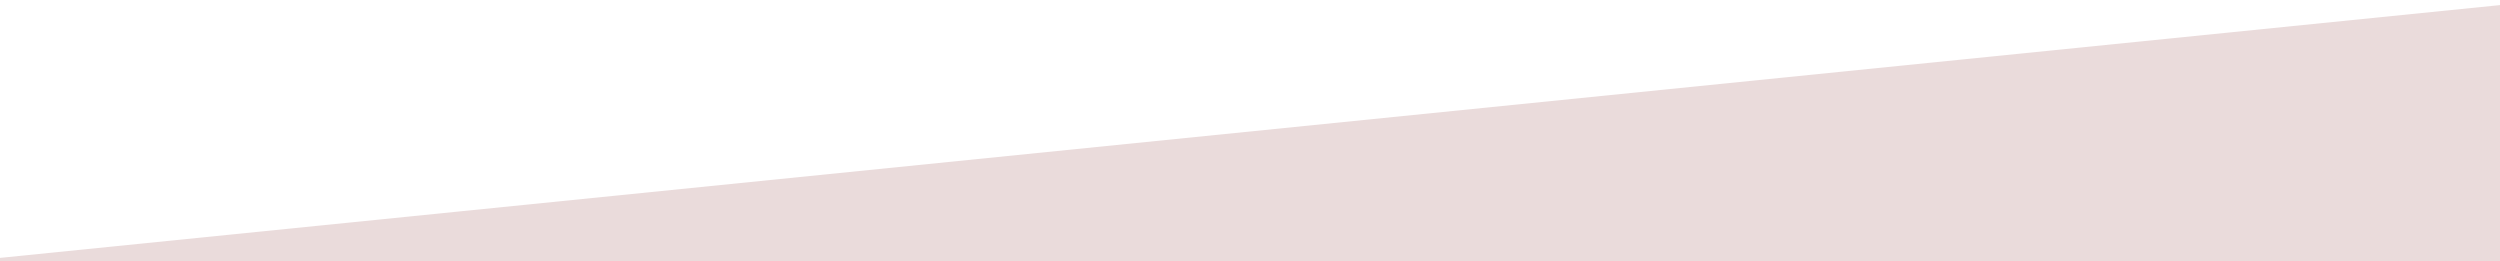
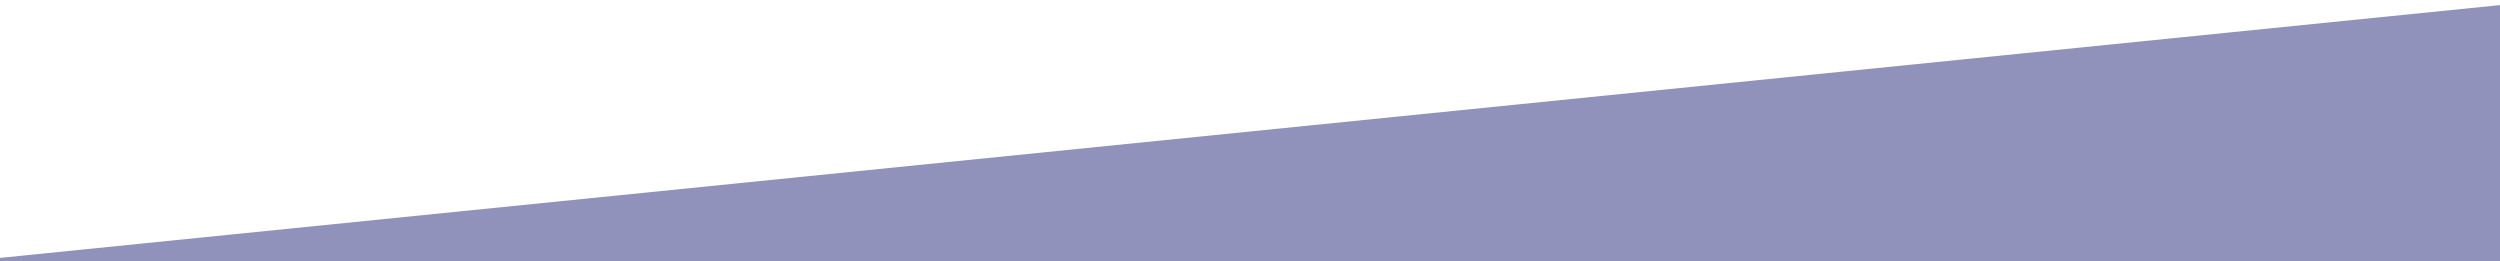
<svg xmlns="http://www.w3.org/2000/svg" version="1.1" x="0px" y="0px" viewBox="0 0 1920 200" style="enable-background:new 0 0 1920 200;" xml:space="preserve">
  <style type="text/css">
- 	.st0{fill:#EADBDB;}
+ 	.st0{fill:#9192bb;}
	.st1{display:none;}
</style>
  <g id="Layer_1">
</g>
  <g id="Layer_2">
    <g>
      <rect x="-23.27" y="82.91" transform="matrix(0.9949 -0.1006 0.1006 0.9949 -12.4669 115.9853)" class="st0" width="2335" height="197.48" />
      <path class="st1" d="M2294.99-32.9l19.66,194.49L-6.52,396.2l-19.66-194.49L2294.99-32.9 M2295.89-33.99L-27.28,200.82    L-7.42,397.3l2323.16-234.81L2295.89-33.99L2295.89-33.99z" />
    </g>
  </g>
</svg>
